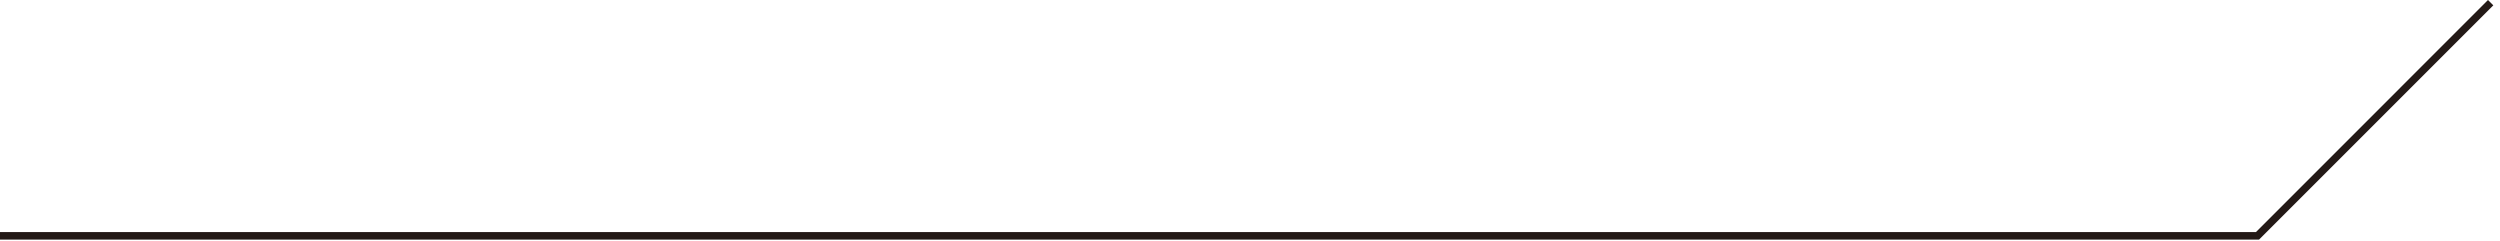
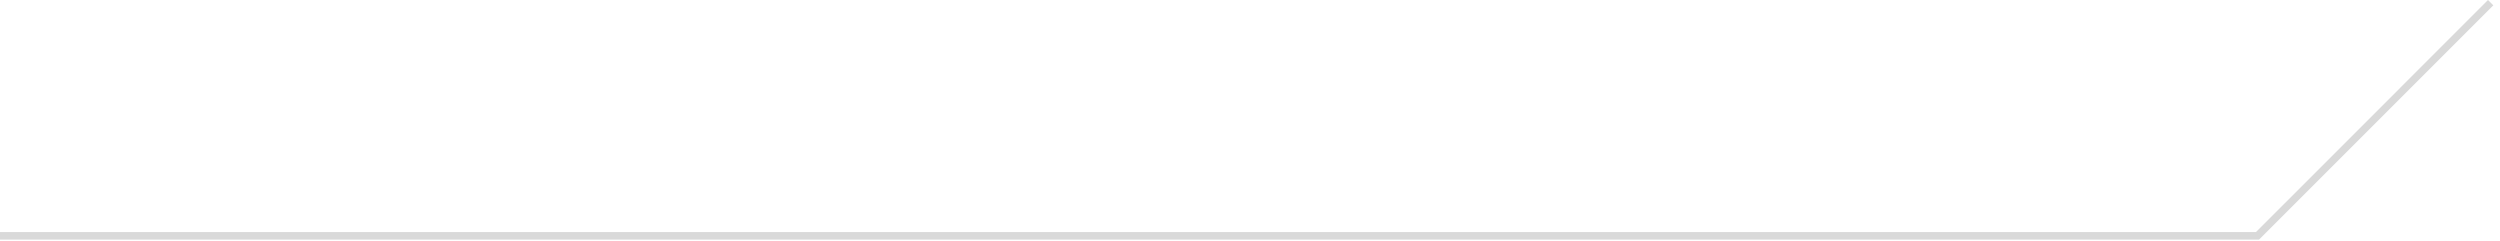
<svg xmlns="http://www.w3.org/2000/svg" width="332px" height="32px" viewBox="0 0 332 32" version="1.1">
  <defs />
  <g id="Page-1" stroke="none" stroke-width="1" fill="none" fill-rule="evenodd">
-     <g id="Artboard-2" transform="translate(-595, -363)" fill="#231916">
+     <g id="Artboard-2" transform="translate(-595, -363)" fill="rgba(191,191,191,0.6)">
      <g id="Page-1" transform="translate(592, 312)">
        <path d="M34.113,51 L34.113,51 L334.113,51 L334.113,52 L34.525,52 L3.707,82.82 L3,82.112 L34.113,51 Z" id="Combined-Shape-Copy" transform="translate(168.5565, 66.91005) scale(-1, -1) translate(-168.5565, -66.91005) " />
      </g>
    </g>
  </g>
</svg>
